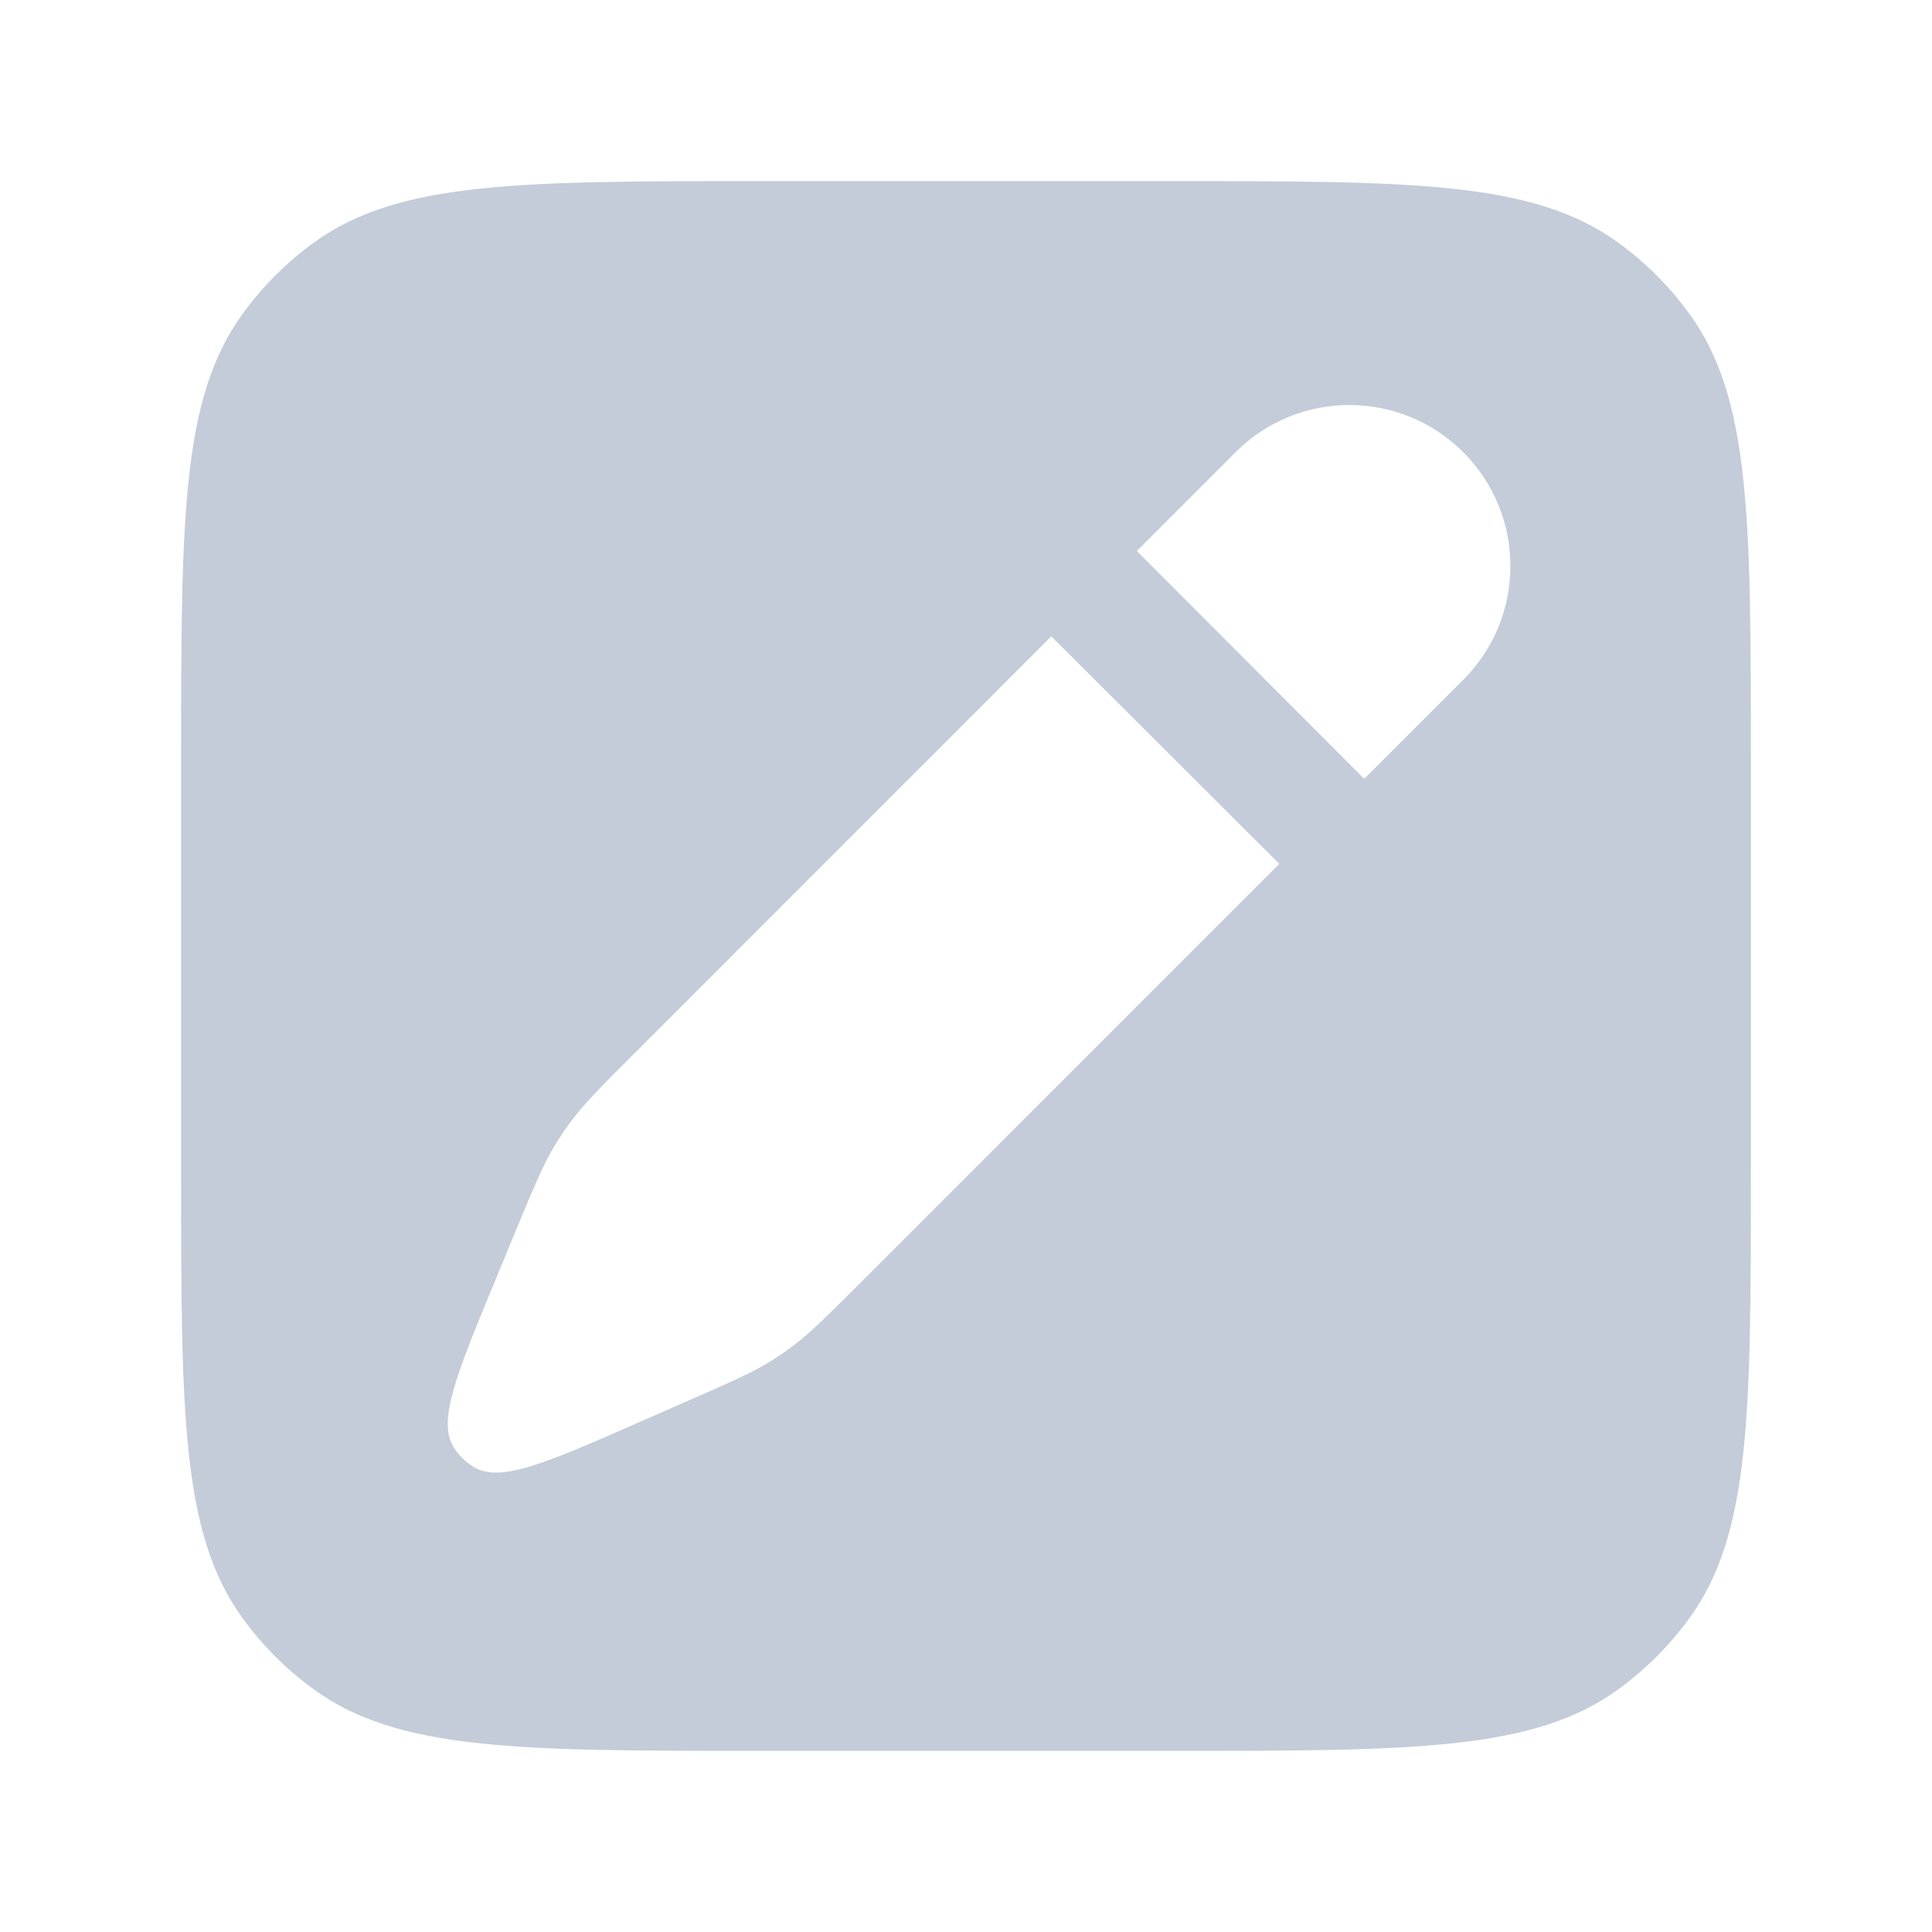
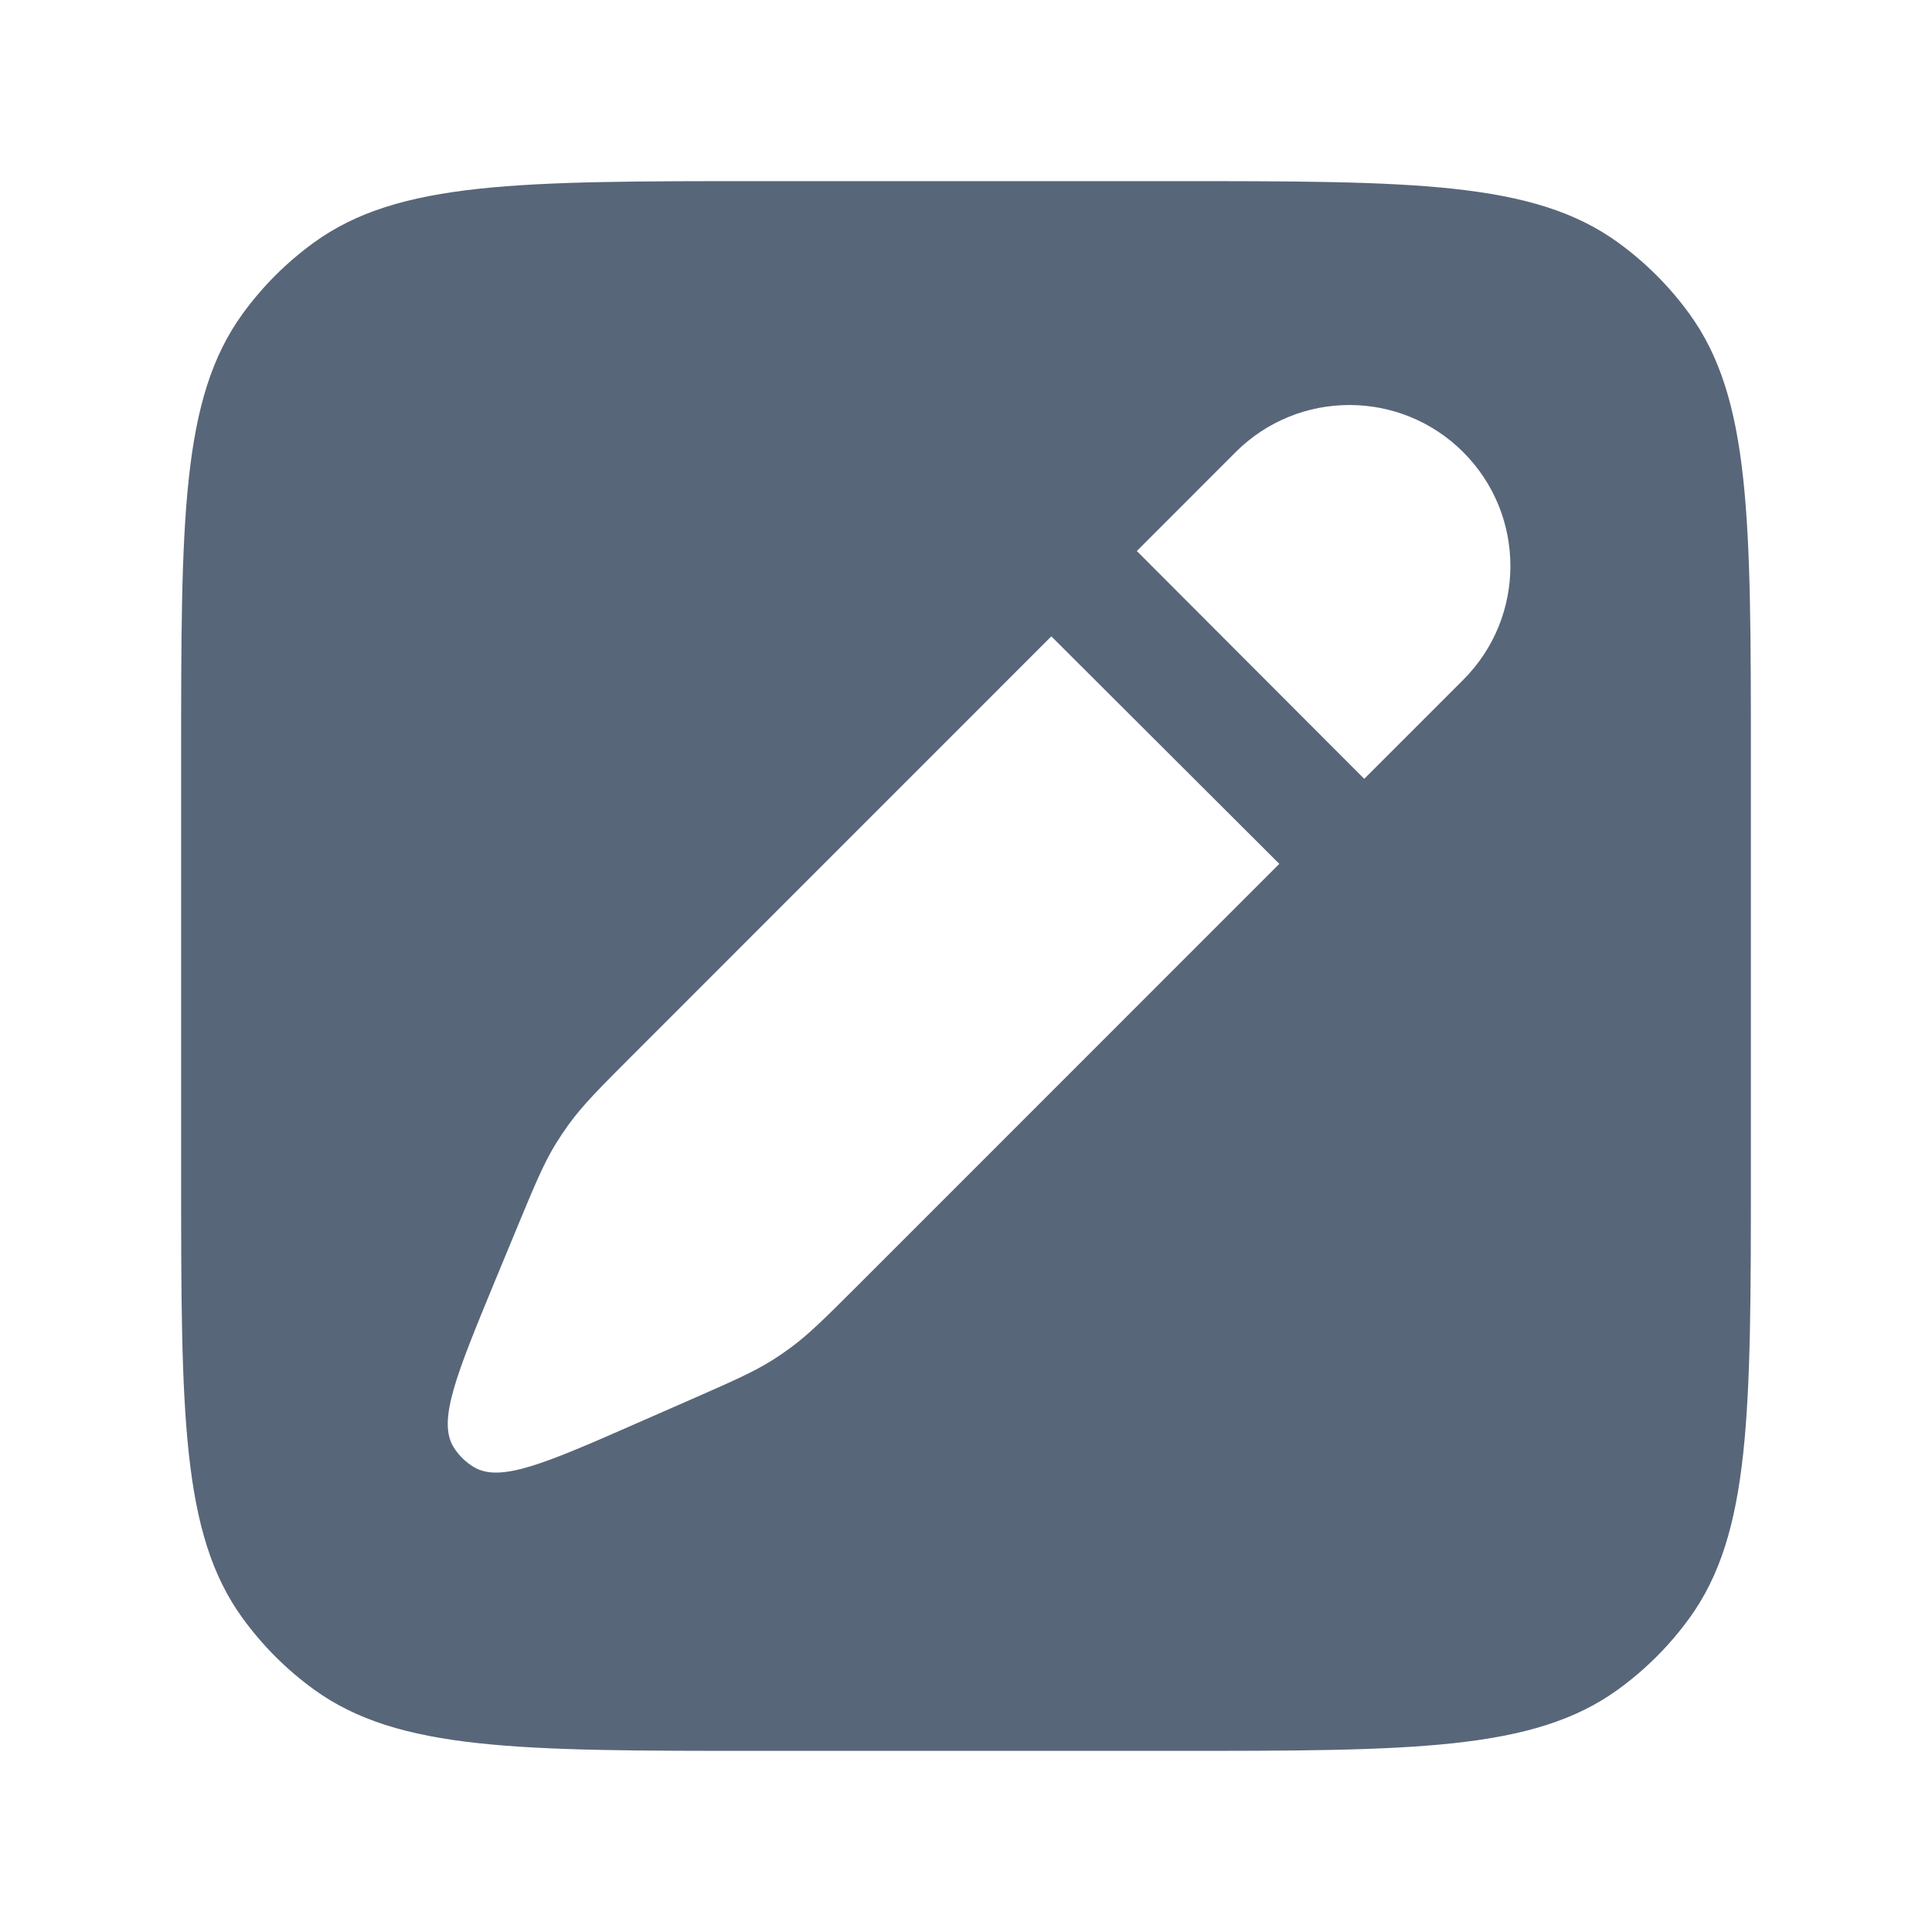
<svg xmlns="http://www.w3.org/2000/svg" width="24" height="24" viewBox="0 0 24 24" fill="none">
-   <path d="M14.55 2.25C17.55 2.25 19.05 2.25 20.102 3.014C20.441 3.26 20.74 3.559 20.986 3.898C21.75 4.95 21.75 6.45 21.75 9.45V14.55C21.75 17.55 21.75 19.05 20.986 20.102C20.74 20.441 20.441 20.74 20.102 20.986C19.05 21.75 17.55 21.75 14.55 21.75H9.45C6.45 21.75 4.95 21.75 3.898 20.986C3.559 20.74 3.26 20.441 3.014 20.102C2.25 19.05 2.25 17.55 2.25 14.55V9.45C2.25 6.45 2.25 4.95 3.014 3.898C3.26 3.559 3.559 3.26 3.898 3.014C4.95 2.25 6.45 2.25 9.45 2.25H14.55ZM7.873 13.093C7.452 13.514 7.241 13.726 7.067 13.965C7.01 14.044 6.955 14.126 6.903 14.21C6.749 14.462 6.635 14.738 6.407 15.289L6.147 15.917C5.67 17.073 5.431 17.651 5.636 17.979C5.699 18.08 5.786 18.165 5.889 18.226C6.22 18.423 6.793 18.171 7.938 17.668L8.588 17.383C9.103 17.157 9.36 17.044 9.597 16.895C9.675 16.846 9.752 16.793 9.826 16.738C10.051 16.572 10.25 16.373 10.648 15.976L15.892 10.731L13.06 7.905L7.873 13.093ZM18.177 5.617C17.396 4.836 16.13 4.836 15.349 5.617L14.122 6.845L16.947 9.675L18.177 8.445C18.958 7.664 18.958 6.398 18.177 5.617Z" fill="#C3CCD8" />
+   <path d="M14.55 2.25C17.55 2.25 19.05 2.25 20.102 3.014C20.441 3.26 20.74 3.559 20.986 3.898C21.75 4.95 21.75 6.45 21.75 9.45V14.55C21.75 17.55 21.75 19.05 20.986 20.102C20.74 20.441 20.441 20.74 20.102 20.986C19.05 21.75 17.55 21.75 14.55 21.75H9.45C6.45 21.75 4.95 21.75 3.898 20.986C3.559 20.74 3.26 20.441 3.014 20.102C2.25 19.05 2.25 17.55 2.25 14.55V9.45C2.25 6.45 2.25 4.95 3.014 3.898C3.26 3.559 3.559 3.26 3.898 3.014C4.95 2.25 6.45 2.25 9.45 2.25H14.55ZM7.873 13.093C7.452 13.514 7.241 13.726 7.067 13.965C7.01 14.044 6.955 14.126 6.903 14.21C6.749 14.462 6.635 14.738 6.407 15.289L6.147 15.917C5.67 17.073 5.431 17.651 5.636 17.979C5.699 18.08 5.786 18.165 5.889 18.226C6.22 18.423 6.793 18.171 7.938 17.668L8.588 17.383C9.103 17.157 9.36 17.044 9.597 16.895C9.675 16.846 9.752 16.793 9.826 16.738C10.051 16.572 10.25 16.373 10.648 15.976L15.892 10.731L13.06 7.905L7.873 13.093ZM18.177 5.617C17.396 4.836 16.13 4.836 15.349 5.617L14.122 6.845L16.947 9.675L18.177 8.445C18.958 7.664 18.958 6.398 18.177 5.617Z" fill="#586679" />
</svg>
